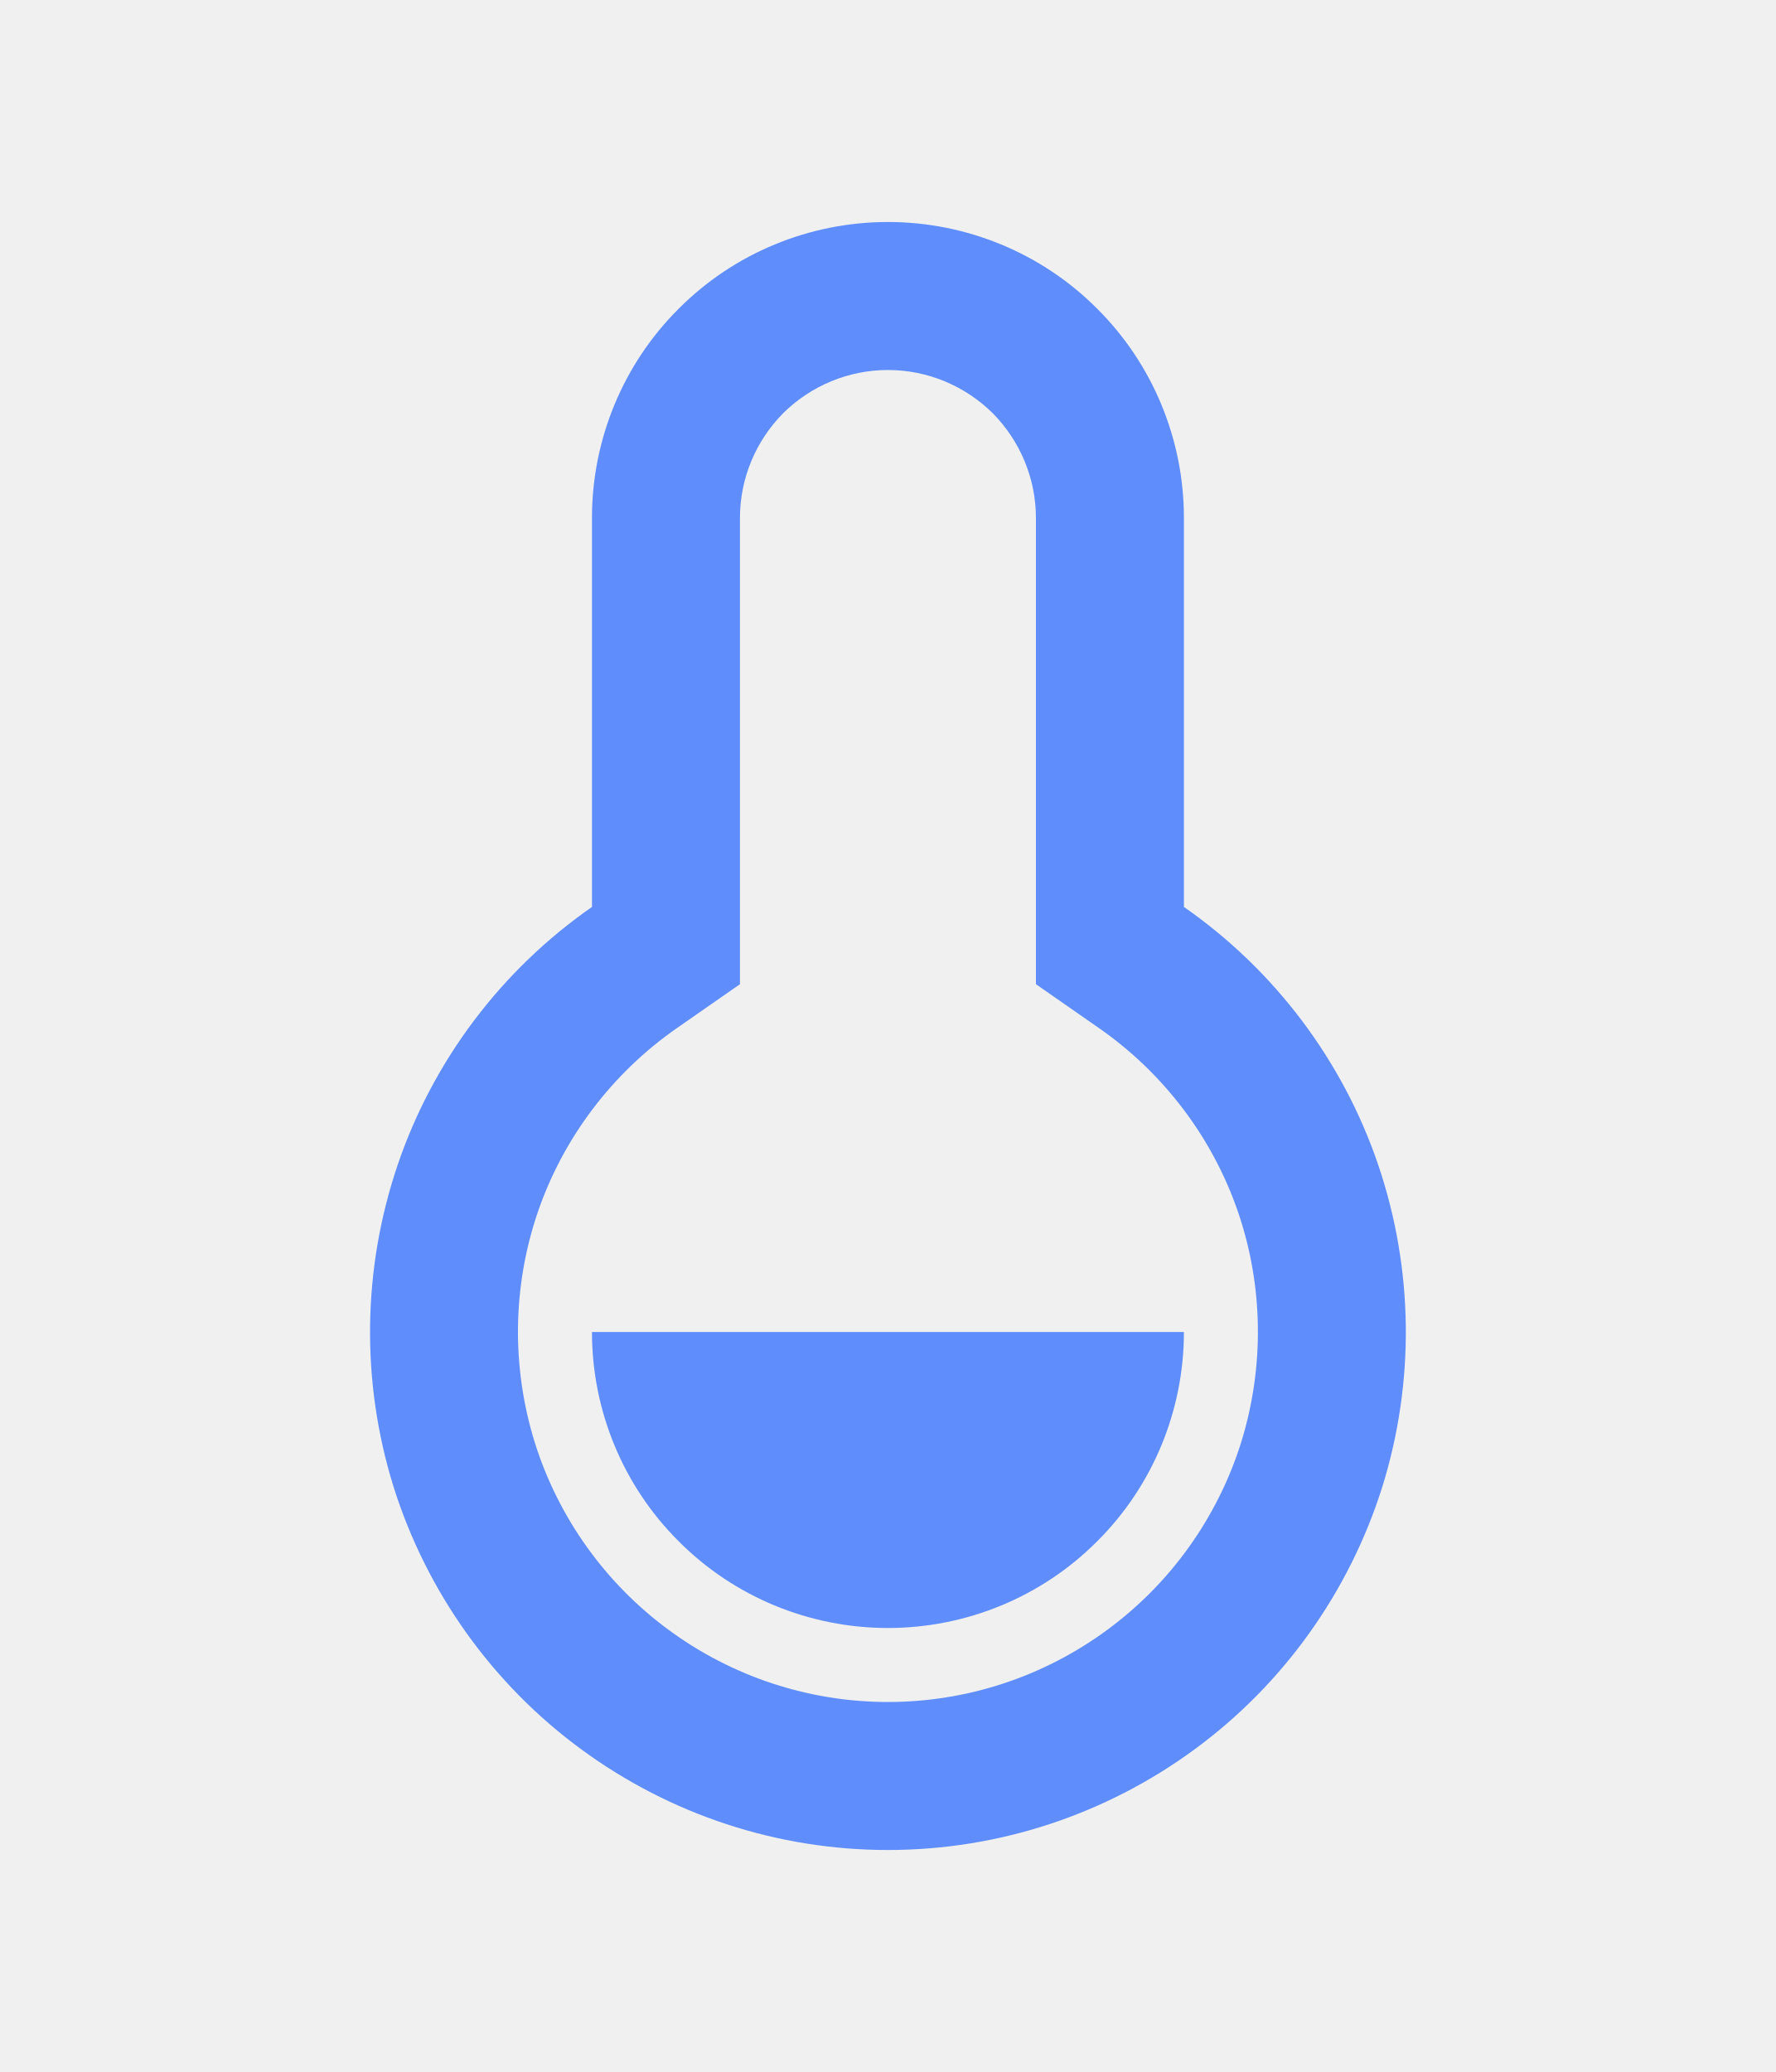
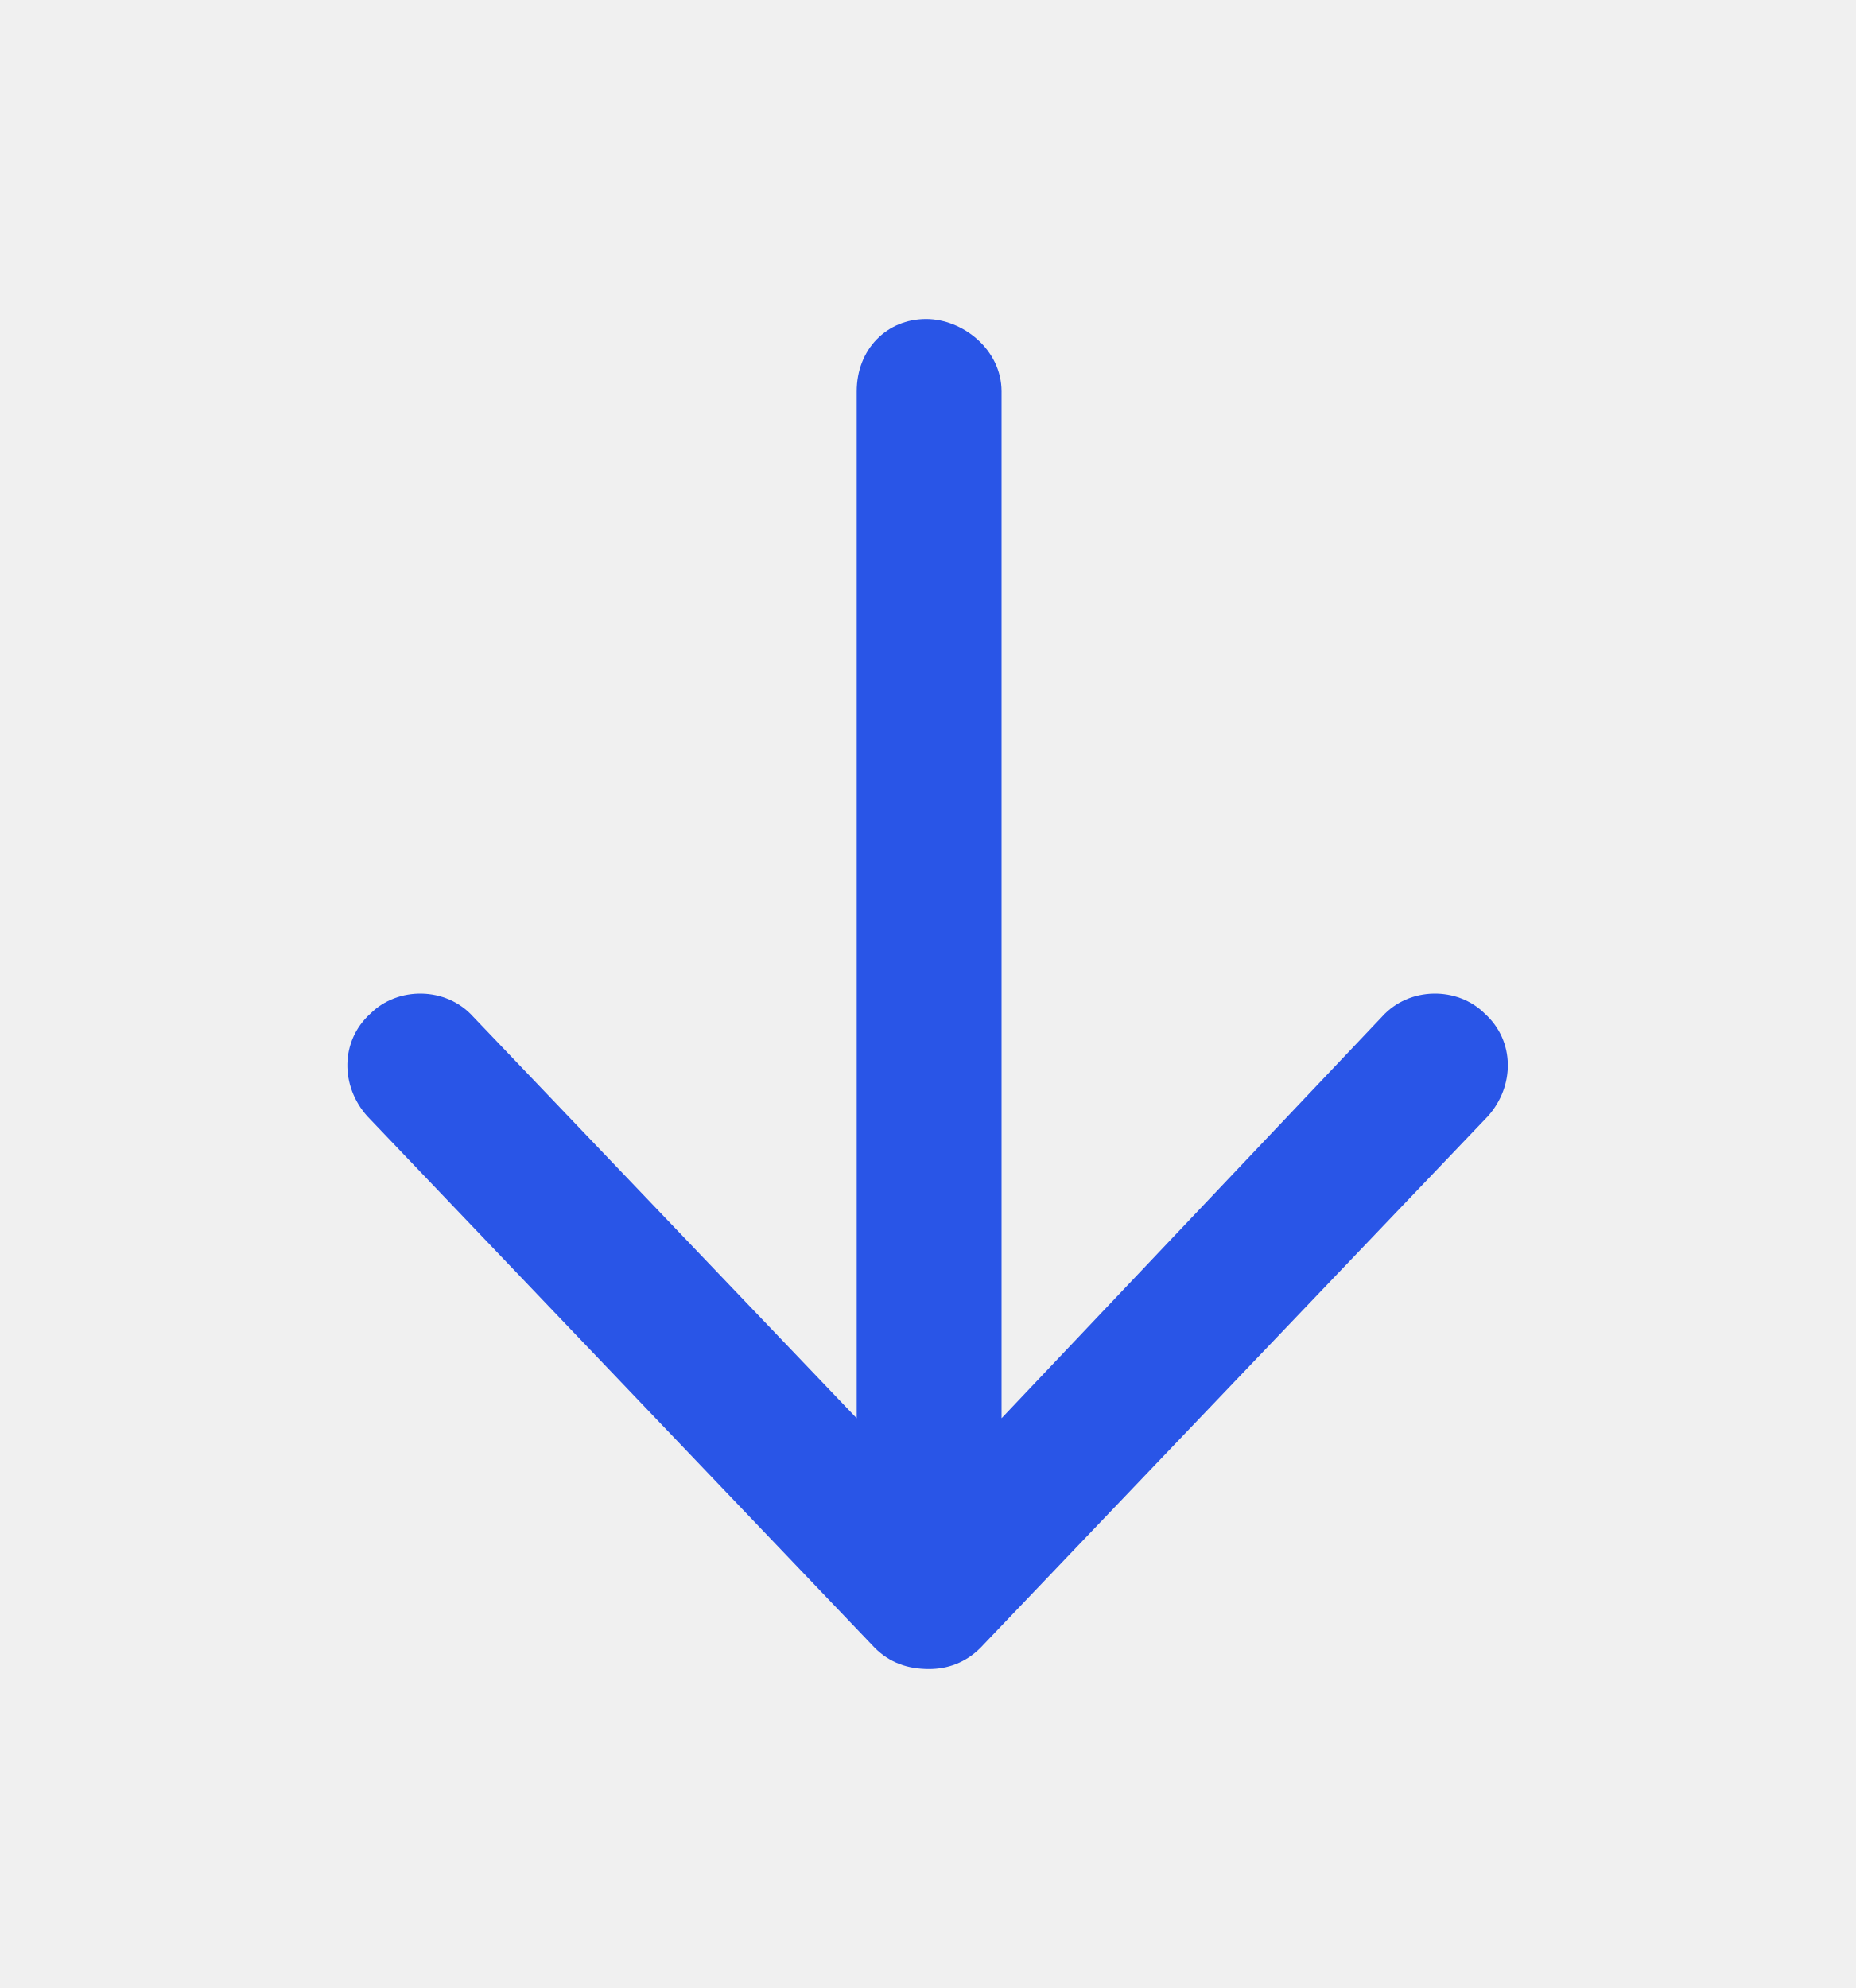
- <svg xmlns="http://www.w3.org/2000/svg" width="6" height="7" viewBox="0 0 6 7" fill="none">
-   <g clip-path="url(#clip0_14628_403983)">
-     <path d="M2 1.75C2 1.485 2.105 1.23 2.293 1.043C2.48 0.855 2.735 0.75 3 0.75C3.265 0.75 3.52 0.855 3.707 1.043C3.895 1.23 4 1.485 4 1.75V3.064C4.306 3.277 4.536 3.582 4.656 3.934C4.776 4.287 4.781 4.668 4.67 5.024C4.558 5.379 4.336 5.69 4.036 5.91C3.735 6.131 3.373 6.25 3 6.25C2.627 6.25 2.265 6.131 1.964 5.91C1.664 5.69 1.442 5.379 1.33 5.024C1.219 4.668 1.224 4.287 1.344 3.934C1.464 3.582 1.694 3.277 2 3.064V1.75ZM2.286 3.474C2.068 3.626 1.903 3.844 1.817 4.095C1.731 4.347 1.728 4.62 1.807 4.874C1.887 5.128 2.046 5.35 2.26 5.507C2.475 5.665 2.734 5.75 3 5.75C3.266 5.75 3.525 5.665 3.74 5.507C3.954 5.35 4.113 5.128 4.193 4.874C4.272 4.62 4.269 4.347 4.183 4.095C4.097 3.844 3.932 3.626 3.714 3.474L3.5 3.325V1.75C3.5 1.617 3.447 1.49 3.354 1.396C3.26 1.303 3.133 1.25 3 1.25C2.867 1.25 2.74 1.303 2.646 1.396C2.553 1.49 2.5 1.617 2.5 1.75V3.325L2.286 3.474ZM2 4.5H4C4 4.765 3.895 5.02 3.707 5.207C3.52 5.395 3.265 5.5 3 5.5C2.735 5.5 2.48 5.395 2.293 5.207C2.105 5.02 2 4.765 2 4.5Z" fill="#5F8EFC" />
-   </g>
-   <defs>
-     <clipPath id="clip0_14628_403983">
-       <rect width="6" height="6" fill="white" transform="translate(0 0.5)" />
-     </clipPath>
-   </defs>
+ <svg xmlns="http://www.w3.org/2000/svg" width="14" height="15" viewBox="0 0 14 15" fill="none">
+   <path d="M11.226 8.423L7.398 12.433C7.284 12.547 7.147 12.593 7.01 12.593C6.851 12.593 6.714 12.547 6.6 12.433L2.772 8.423C2.567 8.195 2.567 7.853 2.795 7.648C3 7.443 3.365 7.443 3.57 7.671L6.464 10.701V2.954C6.464 2.635 6.691 2.407 6.988 2.407C7.261 2.407 7.557 2.635 7.557 2.954V10.701L10.428 7.671C10.633 7.443 10.998 7.443 11.203 7.648C11.431 7.853 11.431 8.195 11.226 8.423Z" fill="#2955E7" />
</svg>
